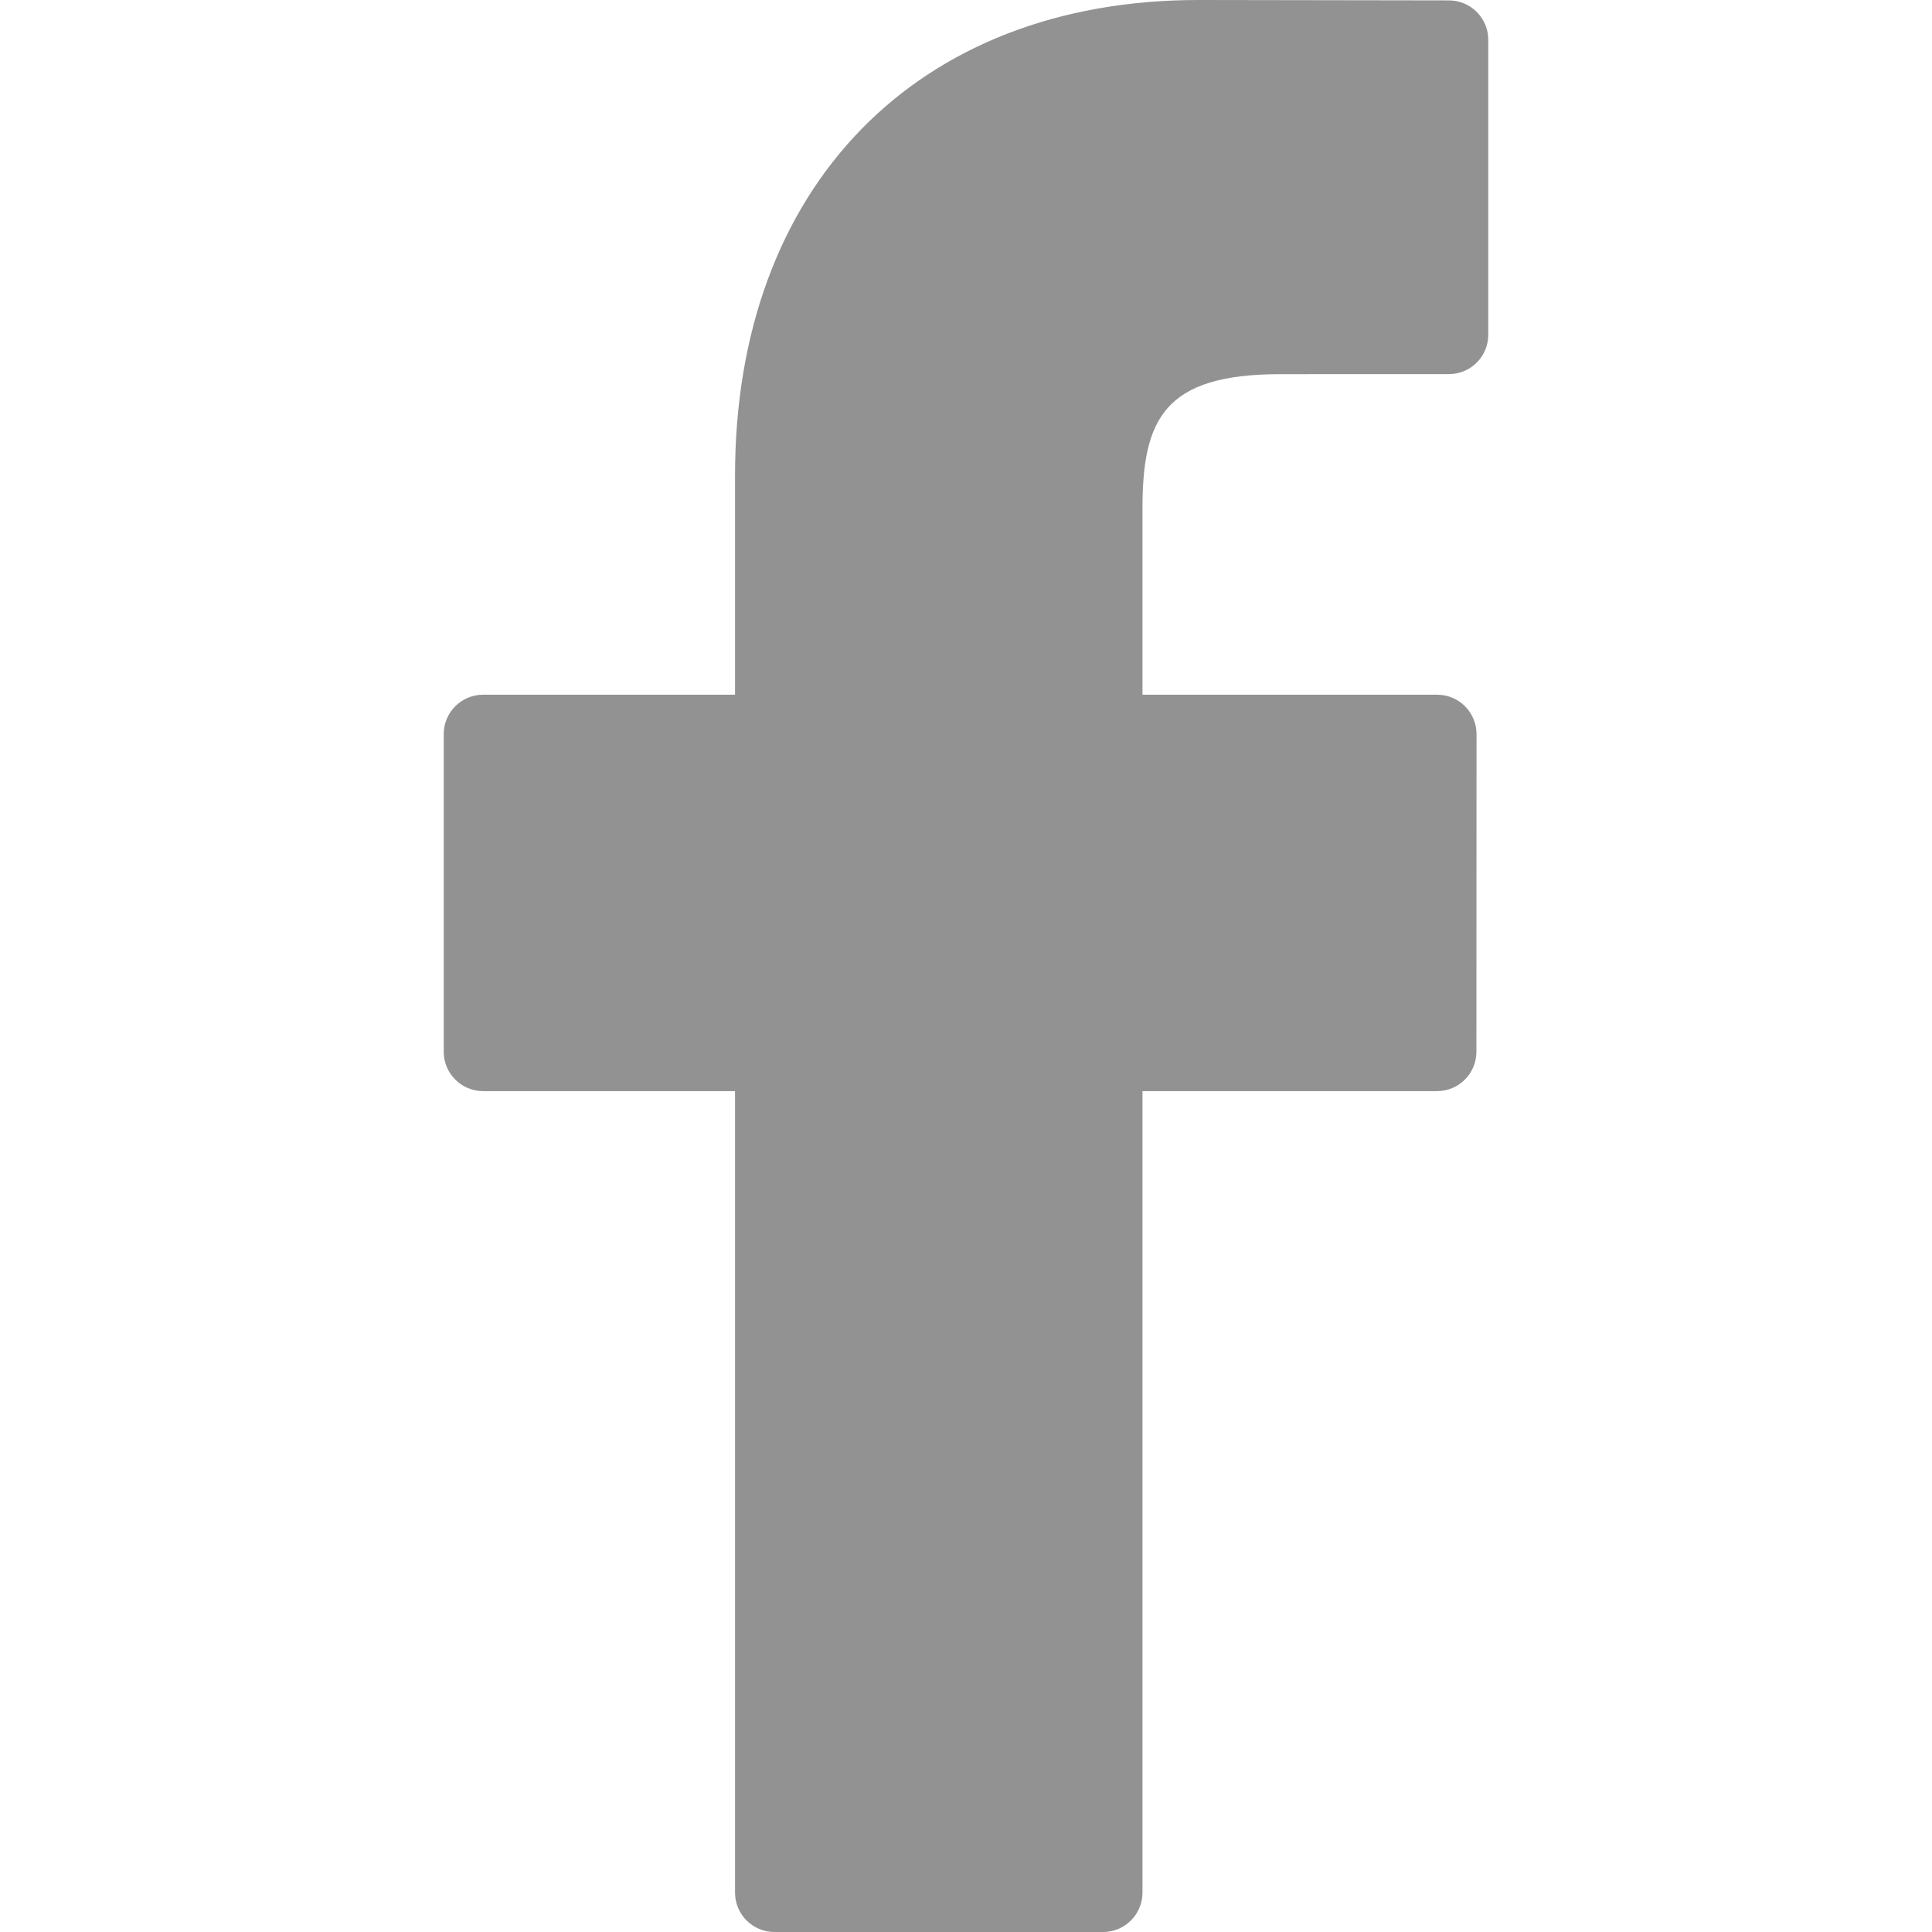
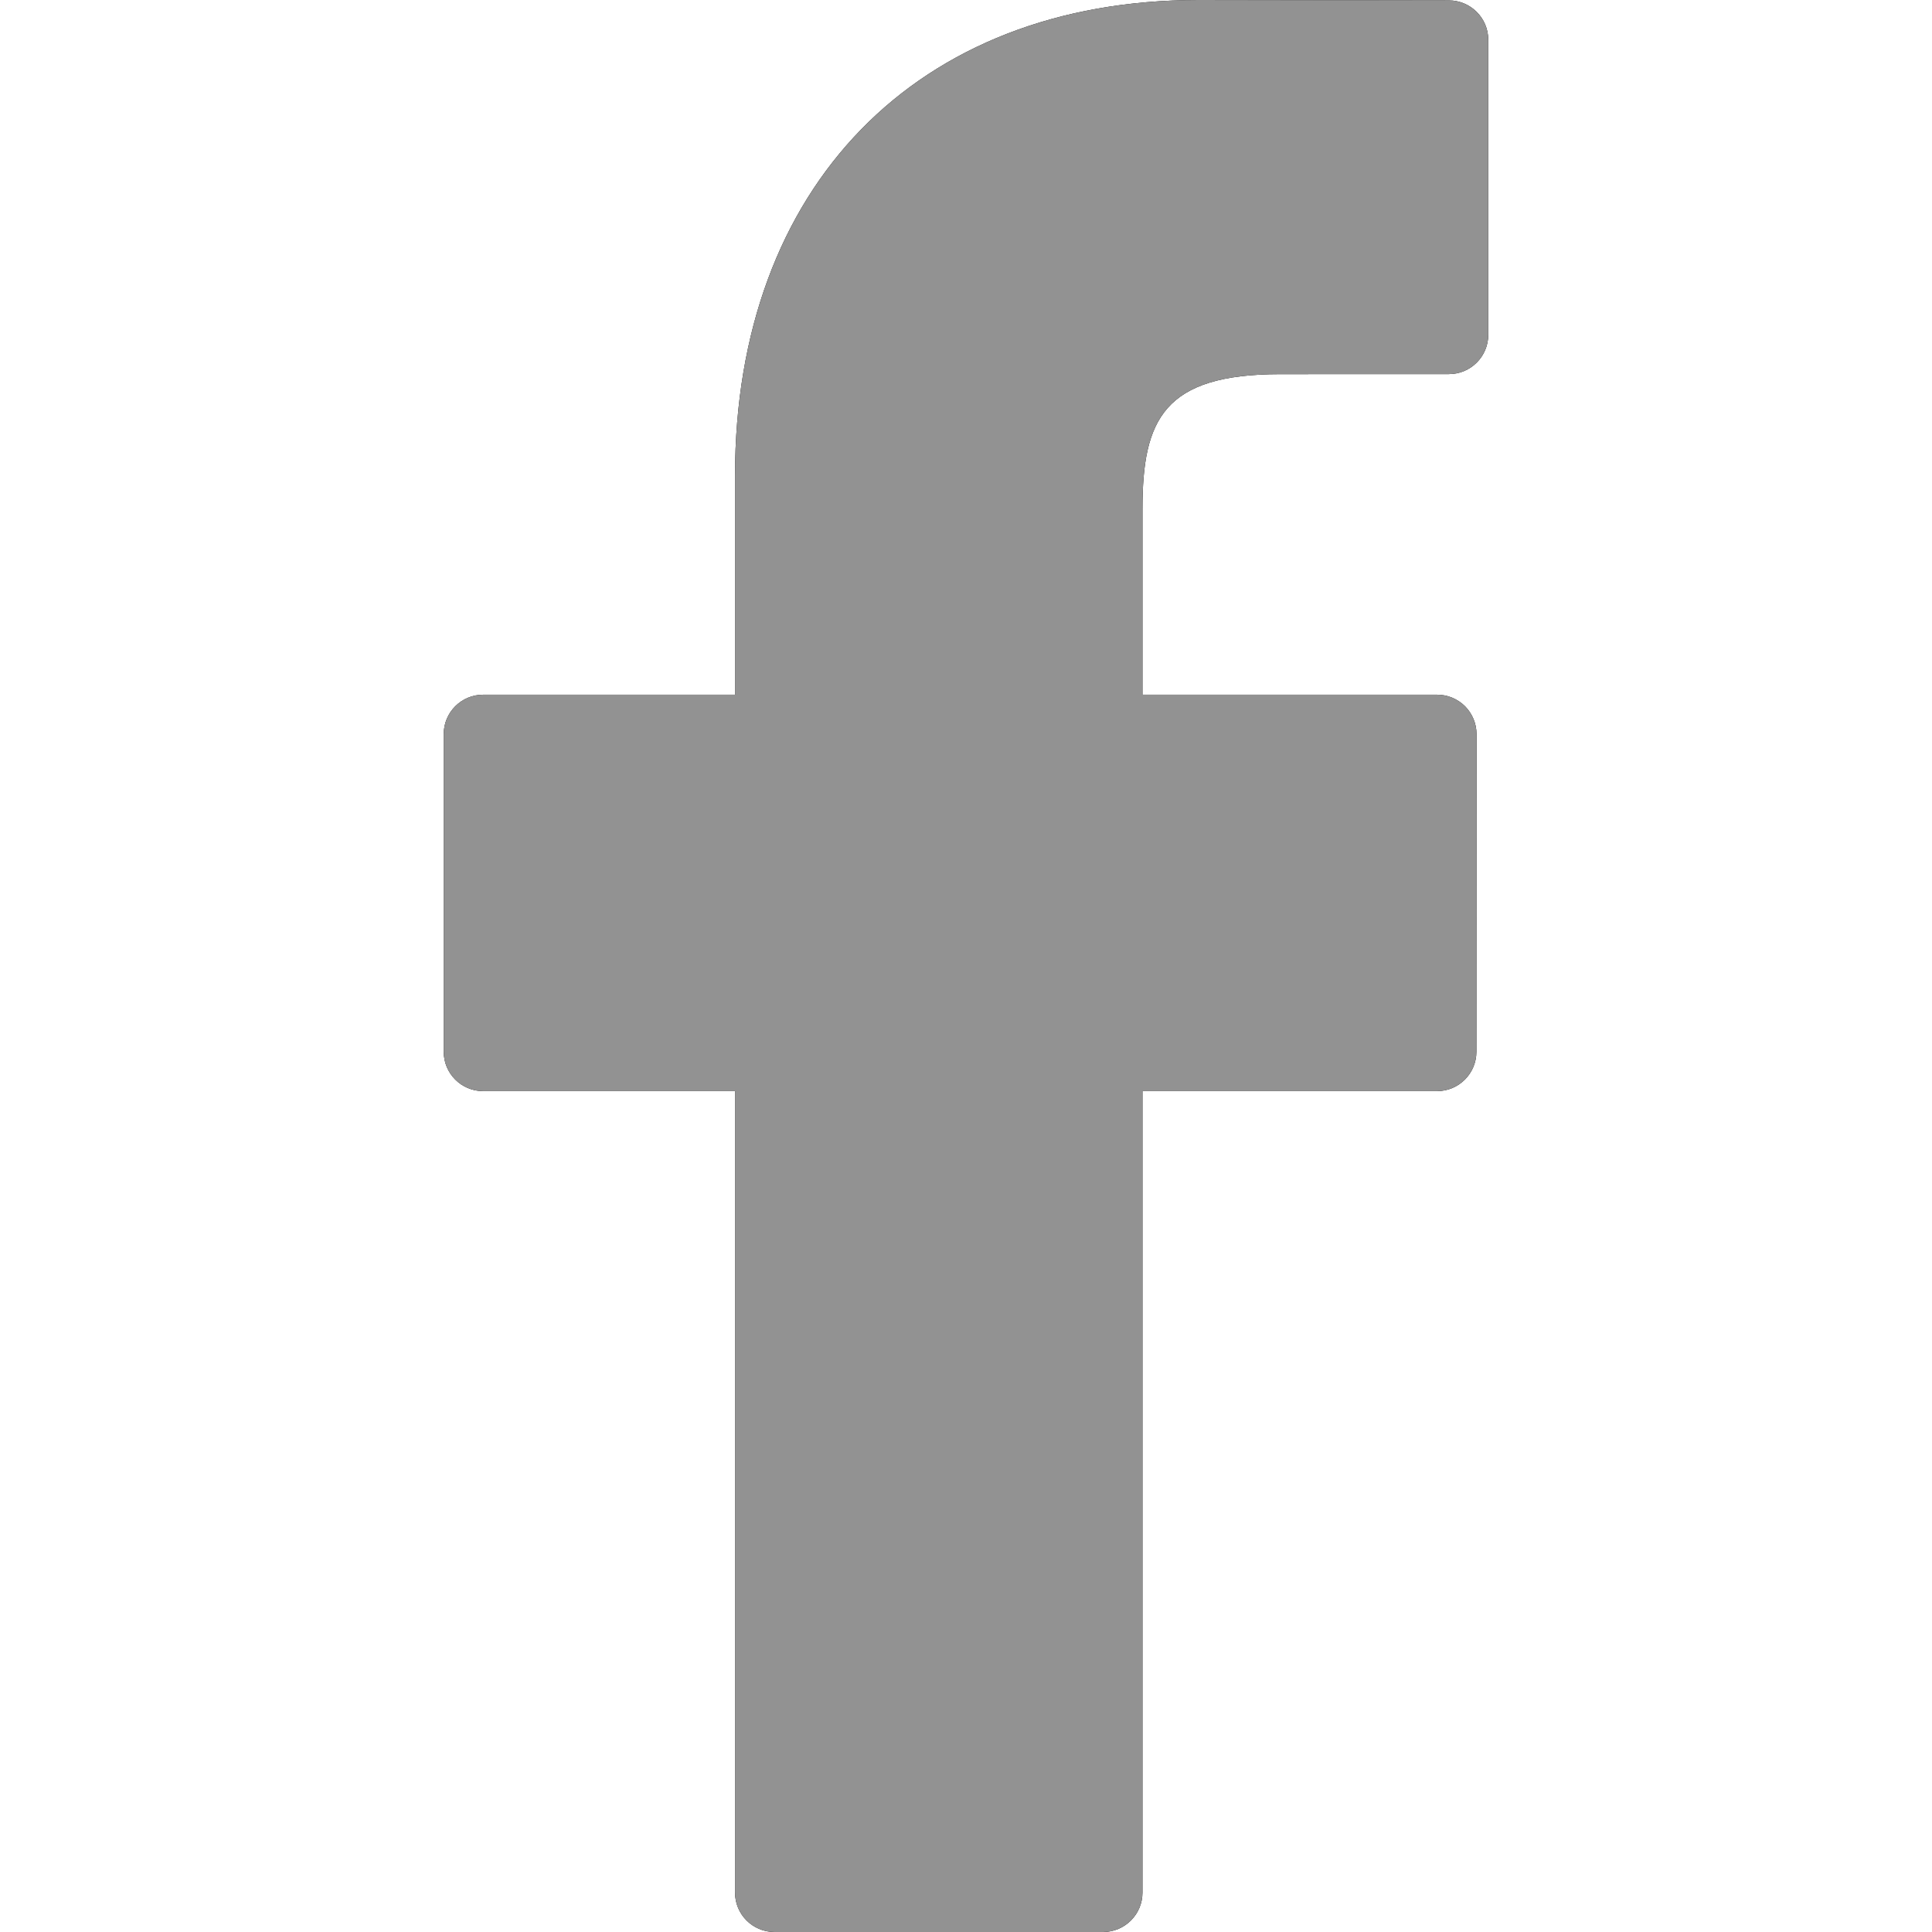
<svg xmlns="http://www.w3.org/2000/svg" xmlns:xlink="http://www.w3.org/1999/xlink" version="1.1" preserveAspectRatio="xMidYMid meet" viewBox="0 0 640 640" width="640" height="640">
-   <defs>
-     <path d="M396.98 0C303.74 0 243.49 61.82 243.49 157.51C243.49 162.35 243.49 186.55 243.49 230.13C193.42 230.13 165.6 230.13 160.04 230.13C152.83 230.13 146.99 235.97 146.99 243.18C146.99 253.7 146.99 337.88 146.99 348.4C146.99 355.61 152.84 361.45 160.04 361.45C165.6 361.45 193.42 361.45 243.49 361.45C243.49 520.75 243.49 609.25 243.49 626.95C243.49 634.16 249.33 640 256.54 640C267.43 640 354.52 640 365.41 640C372.62 640 378.46 634.15 378.46 626.95C378.46 609.25 378.46 520.75 378.46 361.45C437 361.45 469.53 361.45 476.03 361.45C483.24 361.45 489.08 355.61 489.08 348.4C489.08 337.88 489.12 253.7 489.12 243.18C489.12 239.72 487.74 236.4 485.3 233.95C482.85 231.5 479.53 230.13 476.06 230.13C469.56 230.13 437.02 230.13 378.46 230.13C378.46 193.19 378.46 172.67 378.46 168.56C378.46 138.98 385.51 123.95 424.06 123.95C429.65 123.95 474.37 123.94 479.96 123.93C487.17 123.93 493.01 118.09 493.01 110.89C493.01 101.11 493.01 22.95 493.01 13.18C493.01 5.99 487.18 0.15 479.98 0.13C463.38 0.11 405.28 0.01 396.98 0Z" id="dJ1PaRK9Y" />
-   </defs>
-   <g>
-     <g>
-       <g>
-         <use xlink:href="#dJ1PaRK9Y" opacity="1" fill="#929292" fill-opacity="1" />
-         <g>
-           <use xlink:href="#dJ1PaRK9Y" opacity="1" fill-opacity="0" stroke="#000000" stroke-width="1" stroke-opacity="0" />
-         </g>
-       </g>
-     </g>
-   </g>
+   <path d="M396.98 0C303.74 0 243.49 61.82 243.49 157.51C243.49 162.35 243.49 186.55 243.49 230.13C193.42 230.13 165.6 230.13 160.04 230.13C152.83 230.13 146.99 235.97 146.99 243.18C146.99 253.7 146.99 337.88 146.99 348.4C146.99 355.61 152.84 361.45 160.04 361.45C165.6 361.45 193.42 361.45 243.49 361.45C243.49 520.75 243.49 609.25 243.49 626.95C243.49 634.16 249.33 640 256.54 640C267.43 640 354.52 640 365.41 640C372.62 640 378.46 634.15 378.46 626.95C378.46 609.25 378.46 520.75 378.46 361.45C437 361.45 469.53 361.45 476.03 361.45C483.24 361.45 489.08 355.61 489.08 348.4C489.08 337.88 489.12 253.7 489.12 243.18C489.12 239.72 487.74 236.4 485.3 233.95C482.85 231.5 479.53 230.13 476.06 230.13C469.56 230.13 437.02 230.13 378.46 230.13C378.46 193.19 378.46 172.67 378.46 168.56C378.46 138.98 385.51 123.95 424.06 123.95C429.65 123.95 474.37 123.94 479.96 123.93C487.17 123.93 493.01 118.09 493.01 110.89C493.01 101.11 493.01 22.95 493.01 13.18C493.01 5.99 487.18 0.15 479.98 0.13C463.38 0.11 405.28 0.01 396.98 0Z" id="dJ1PaRK9Y" />
+   <use xlink:href="#dJ1PaRK9Y" opacity="1" fill="#929292" fill-opacity="1" />
</svg>
